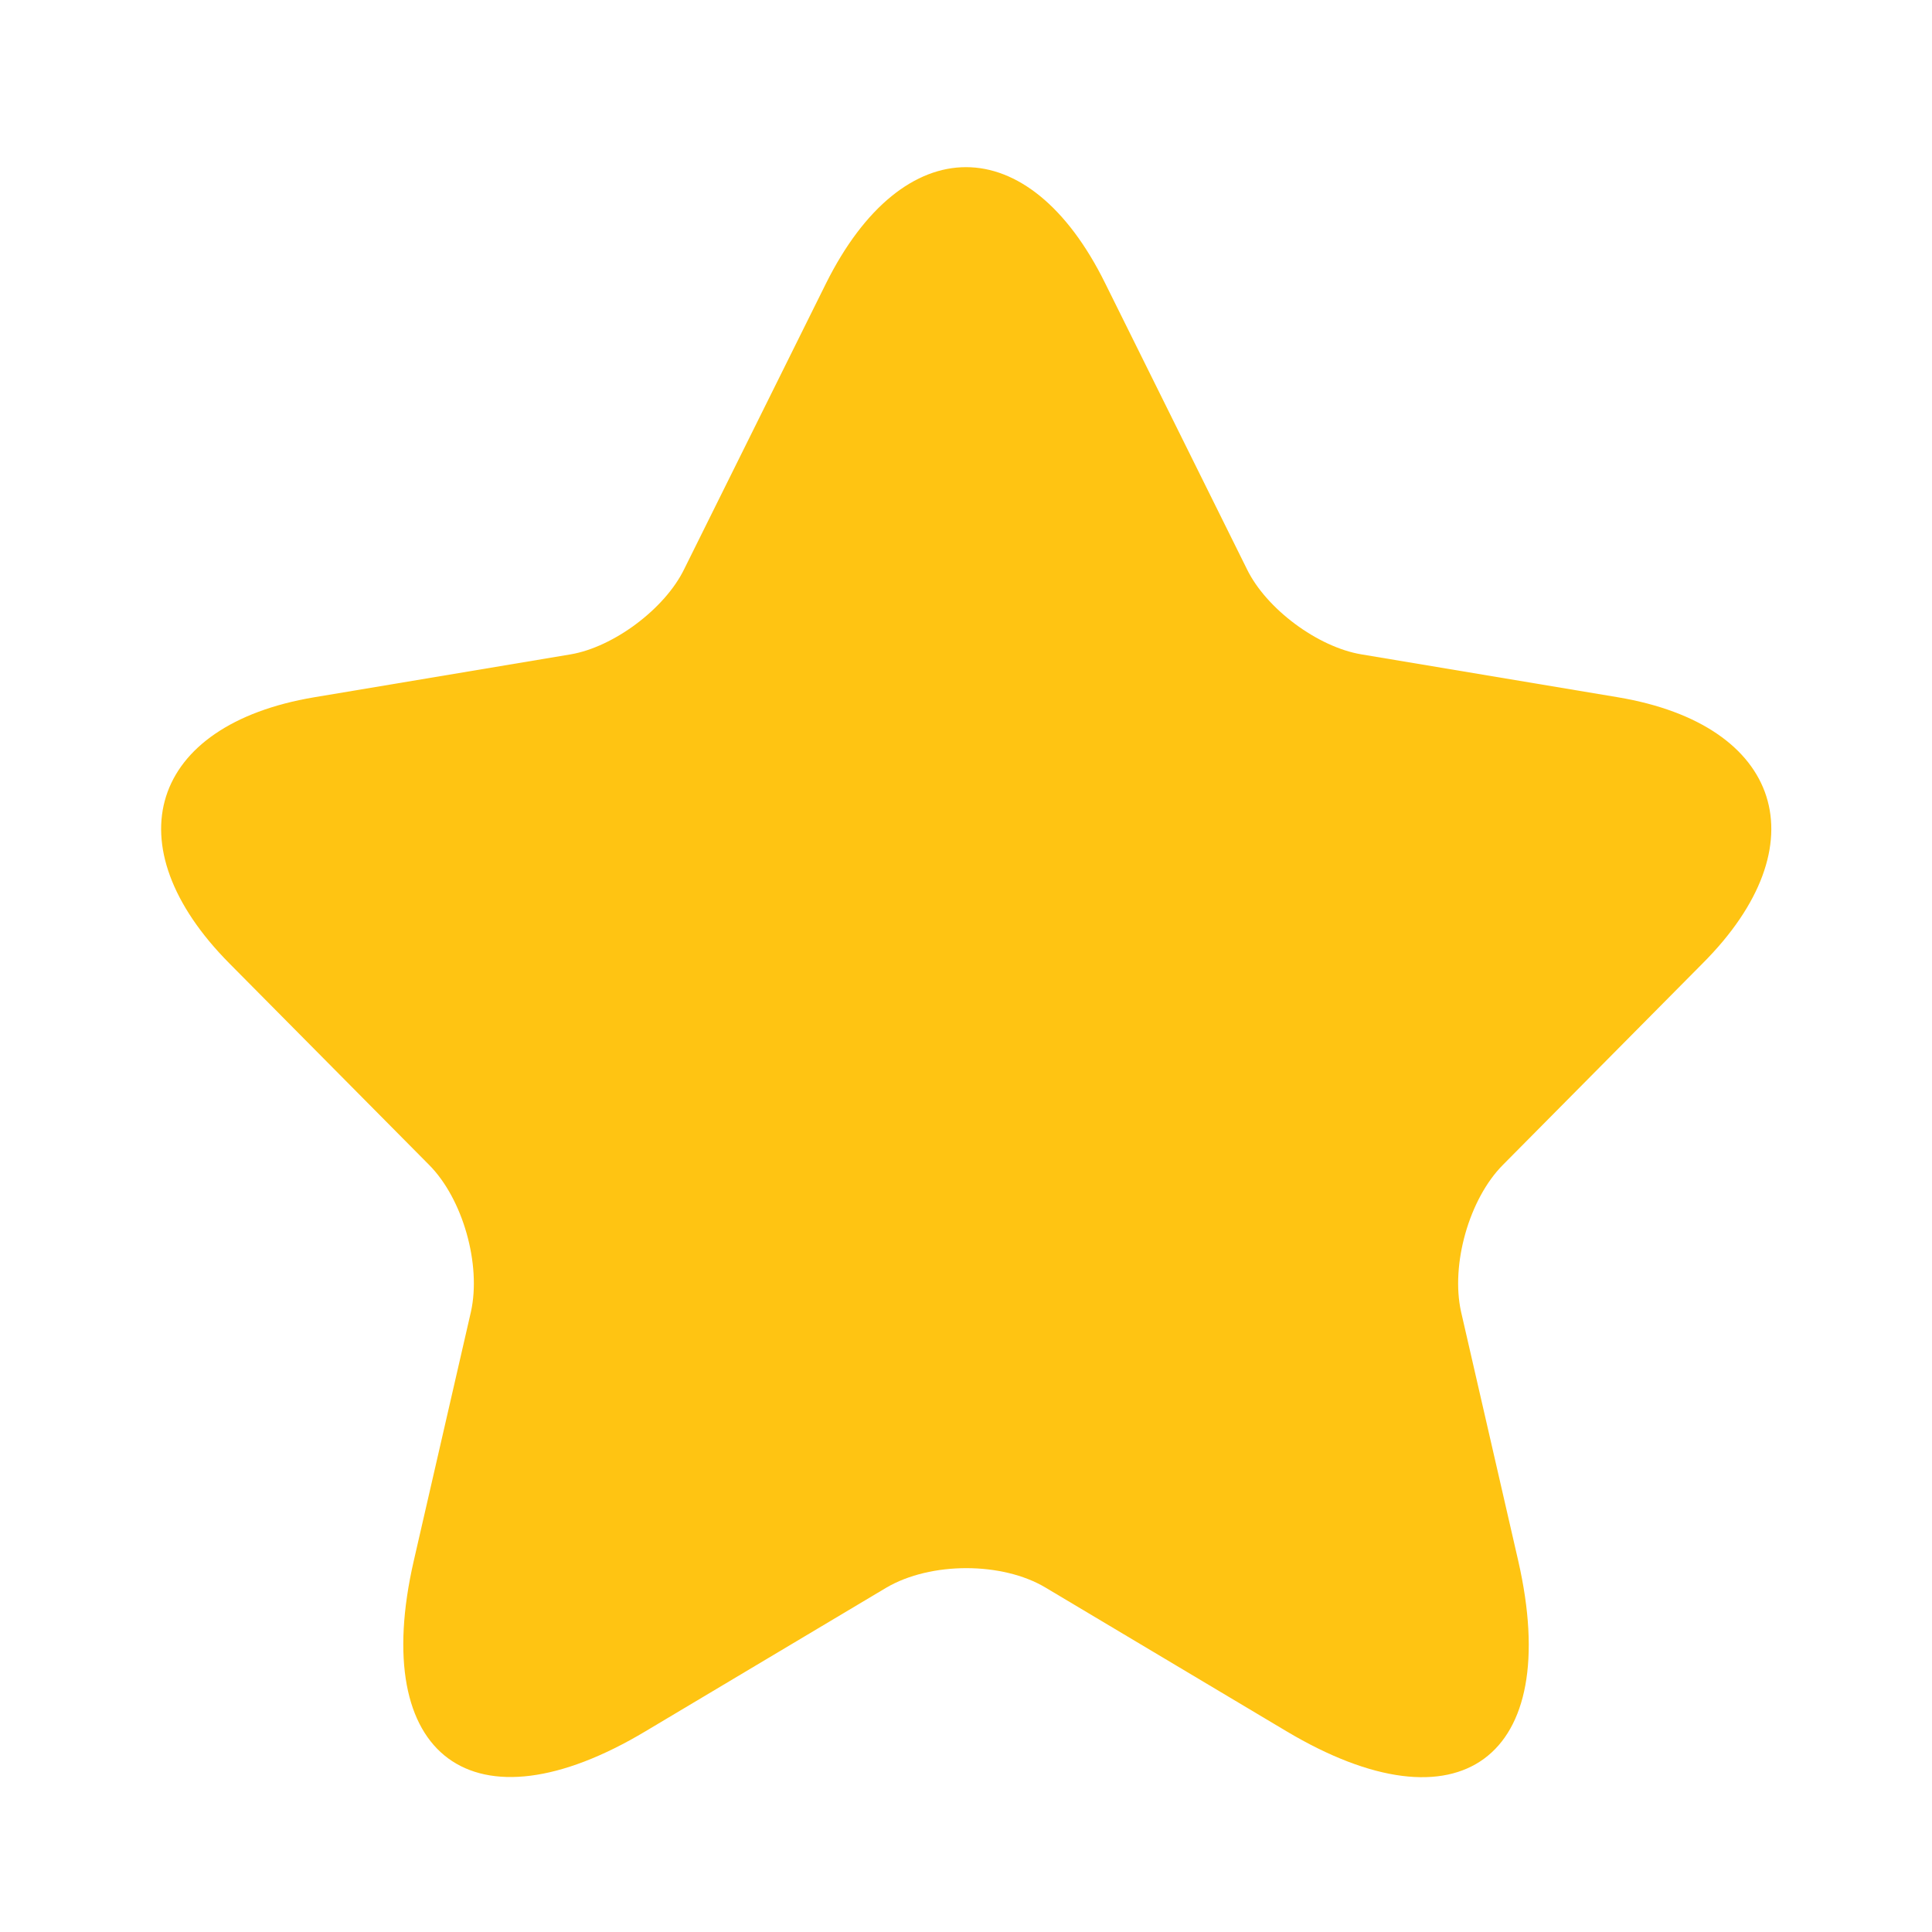
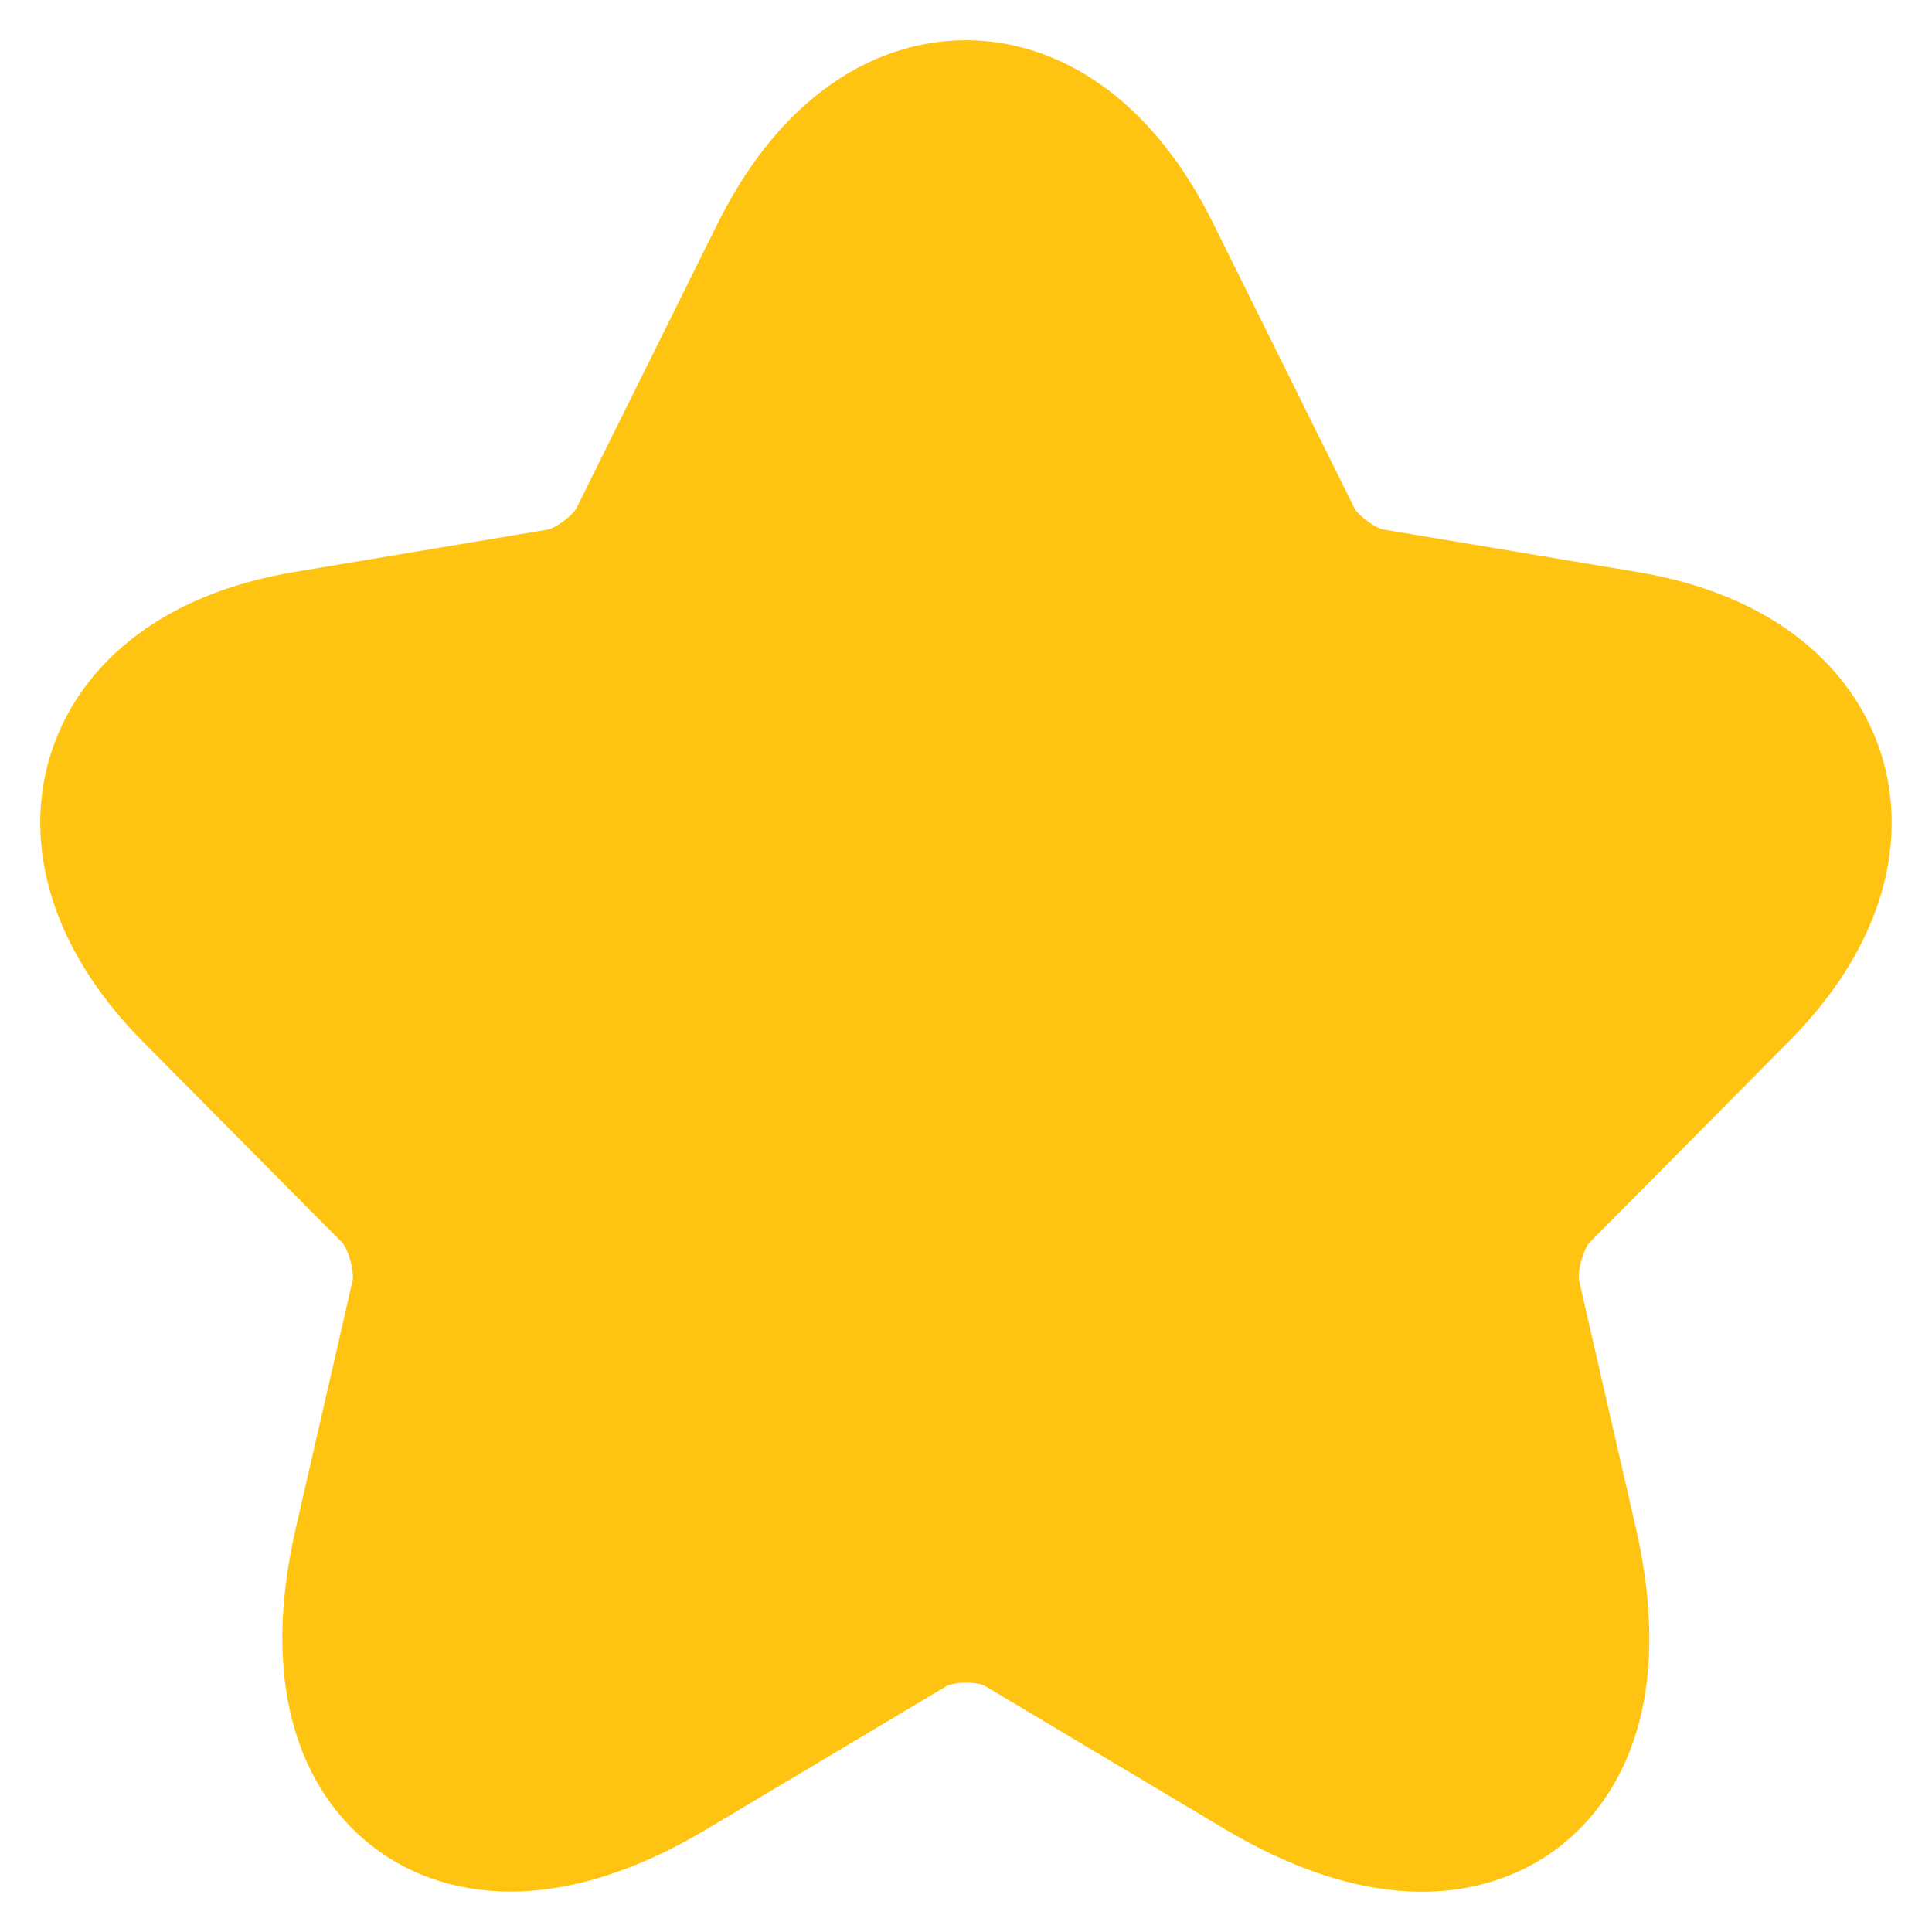
- <svg xmlns="http://www.w3.org/2000/svg" width="13" height="13" viewBox="0 0 13 13" fill="none">
-   <g id="Icon">
-     <g id="vuesax/linear/star">
-       <g id="star">
-         <path id="Vector" d="M7.437 1.907L8.39 3.829C8.52 4.097 8.867 4.354 9.16 4.403L10.888 4.692C11.993 4.878 12.253 5.686 11.456 6.483L10.113 7.838C9.885 8.067 9.761 8.509 9.831 8.826L10.216 10.503C10.519 11.83 9.82 12.343 8.656 11.649L7.036 10.683C6.744 10.508 6.262 10.508 5.964 10.683L4.344 11.649C3.185 12.343 2.481 11.824 2.784 10.503L3.169 8.826C3.239 8.509 3.115 8.067 2.887 7.838L1.544 6.483C0.753 5.686 1.008 4.878 2.113 4.692L3.84 4.403C4.128 4.354 4.474 4.097 4.604 3.829L5.558 1.907C6.078 0.864 6.923 0.864 7.437 1.907Z" fill="#FFC412" />
-       </g>
-     </g>
-   </g>
+ <svg xmlns="http://www.w3.org/2000/svg" width="12" height="12" viewBox="0 0 12 12" fill="none">
+   <path d="M6.864 1.722L7.744 3.496C7.864 3.743 8.184 3.98 8.454 4.026L10.049 4.293C11.068 4.464 11.308 5.21 10.573 5.946L9.334 7.196C9.124 7.408 9.009 7.816 9.074 8.109L9.429 9.656C9.709 10.881 9.064 11.355 7.989 10.715L6.494 9.823C6.224 9.661 5.779 9.661 5.504 9.823L4.009 10.715C2.939 11.355 2.289 10.876 2.569 9.656L2.924 8.109C2.989 7.816 2.874 7.408 2.664 7.196L1.424 5.946C0.695 5.21 0.929 4.464 1.949 4.293L3.544 4.026C3.809 3.98 4.129 3.743 4.249 3.496L5.129 1.722C5.609 0.759 6.389 0.759 6.864 1.722Z" fill="#FFC412" stroke="#FFC412" stroke-width="1.5" stroke-linecap="round" stroke-linejoin="round" />
</svg>
